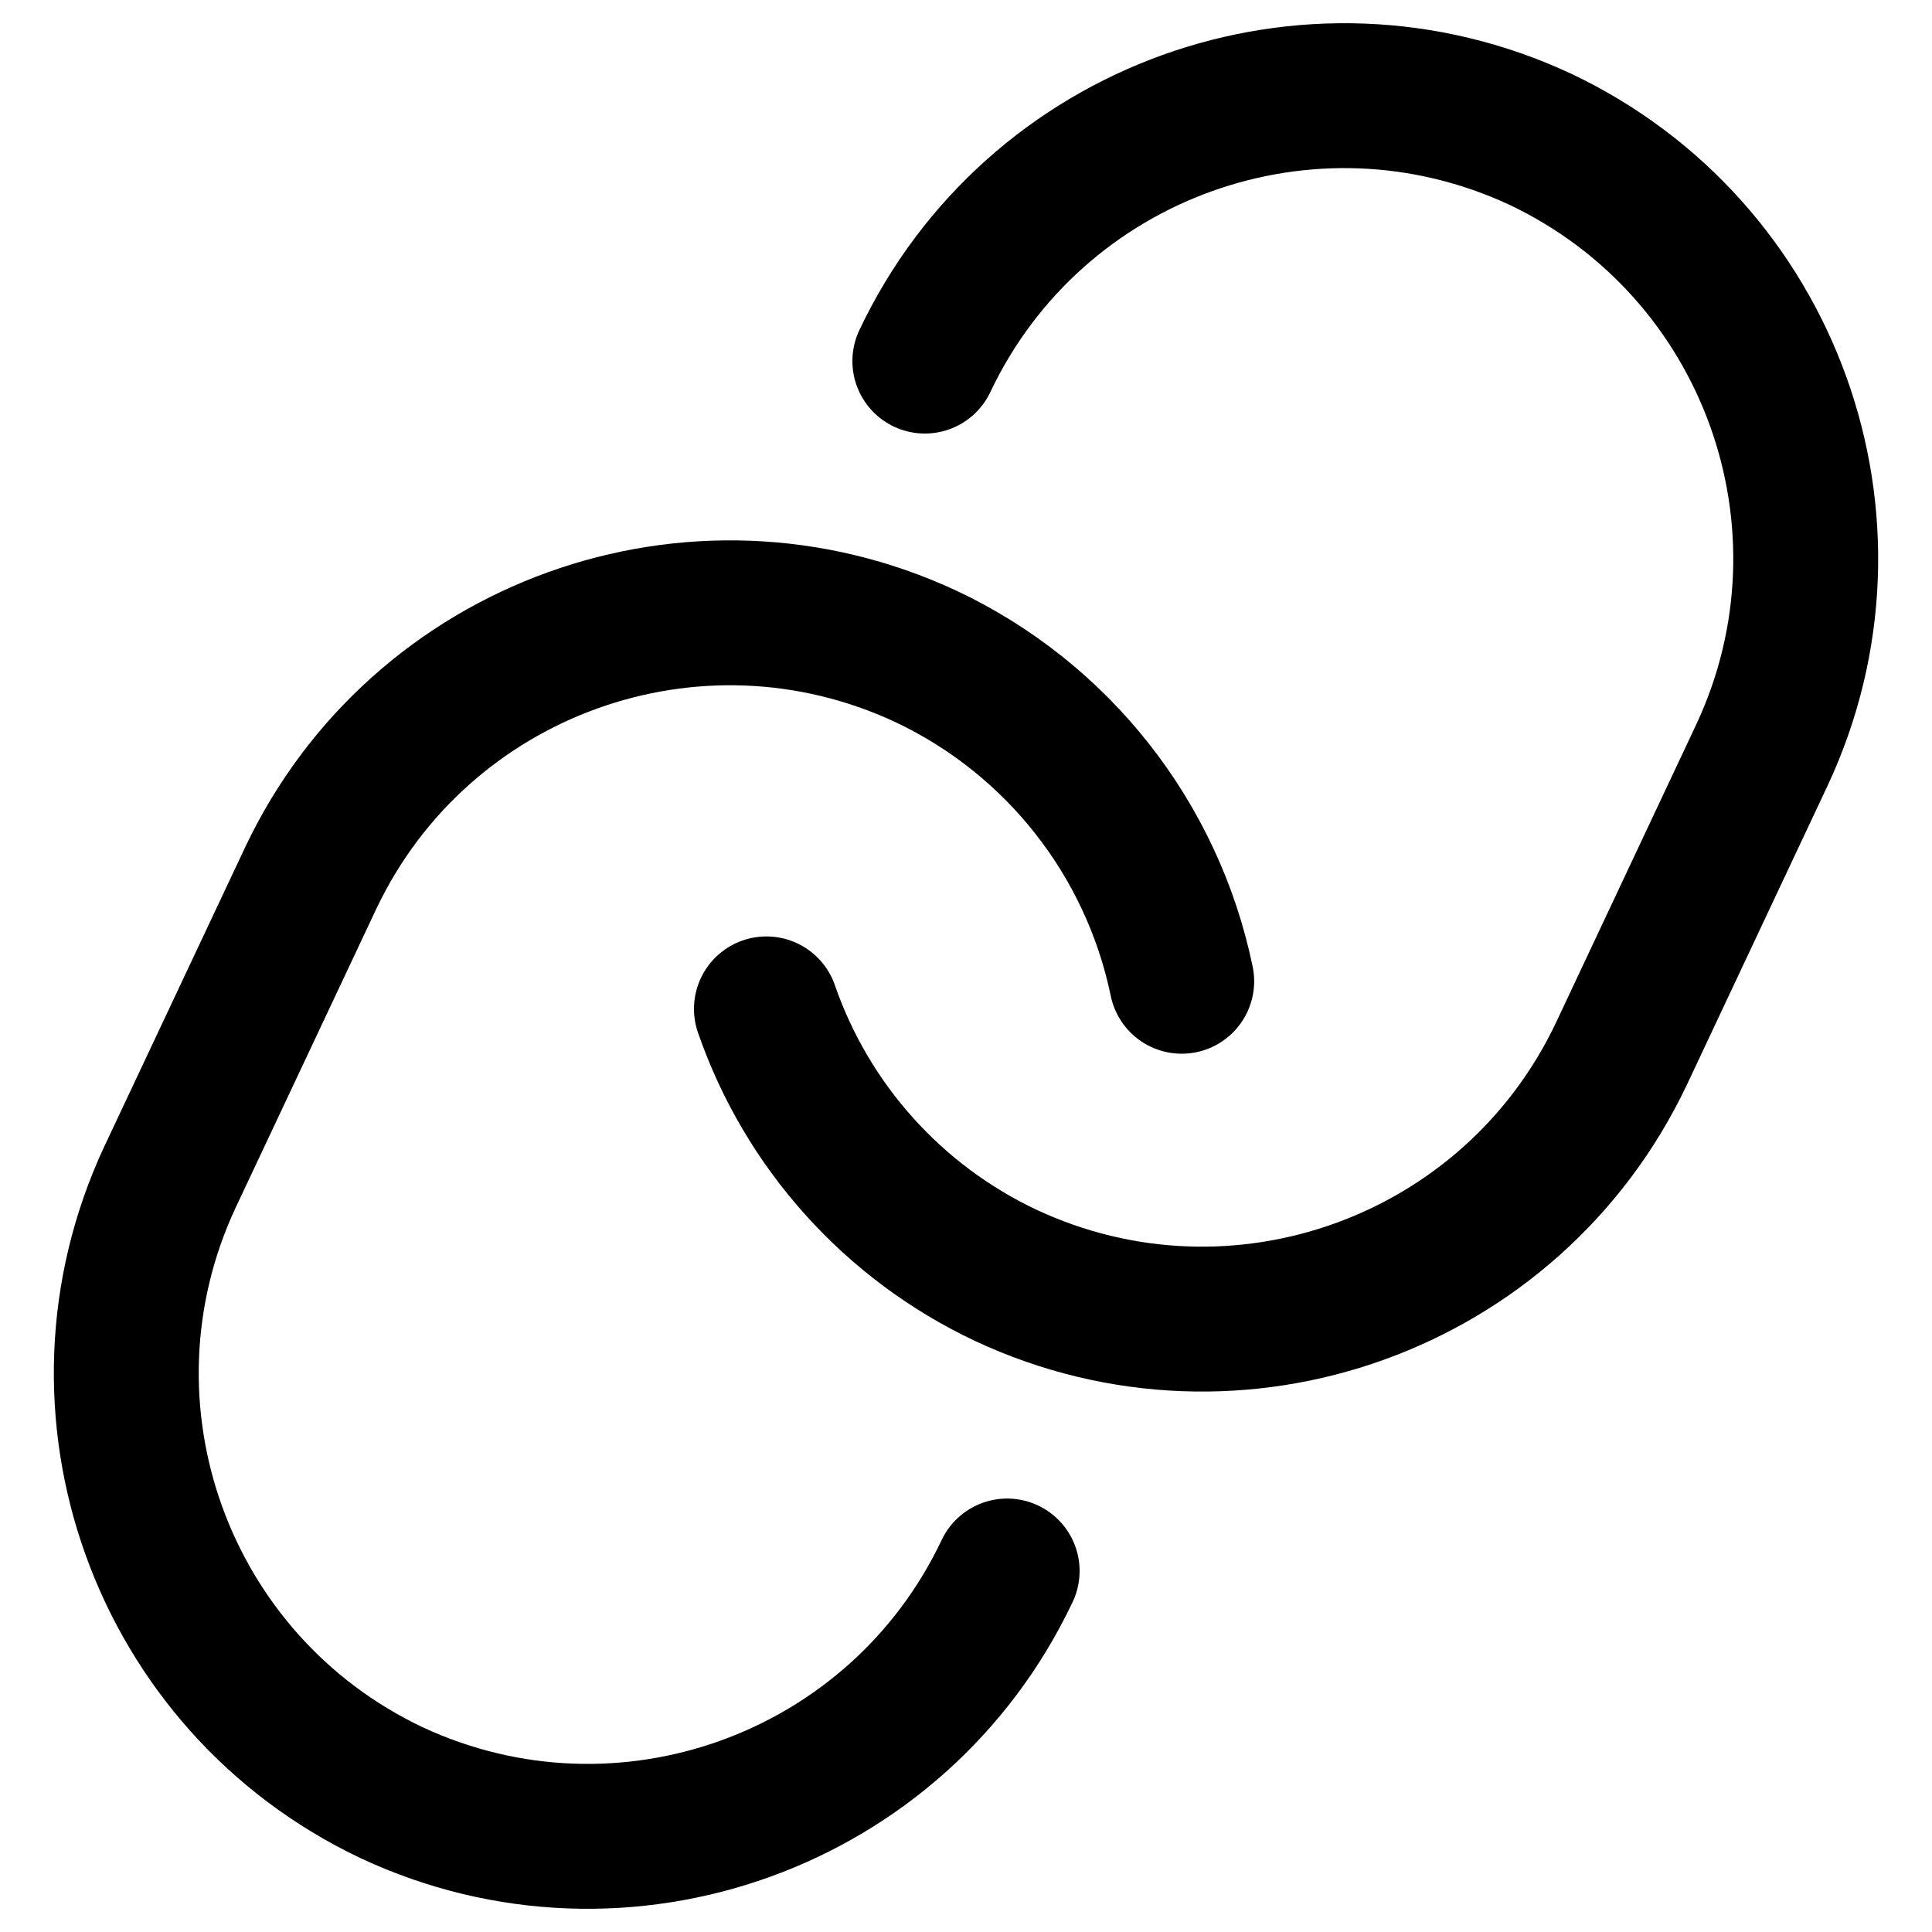
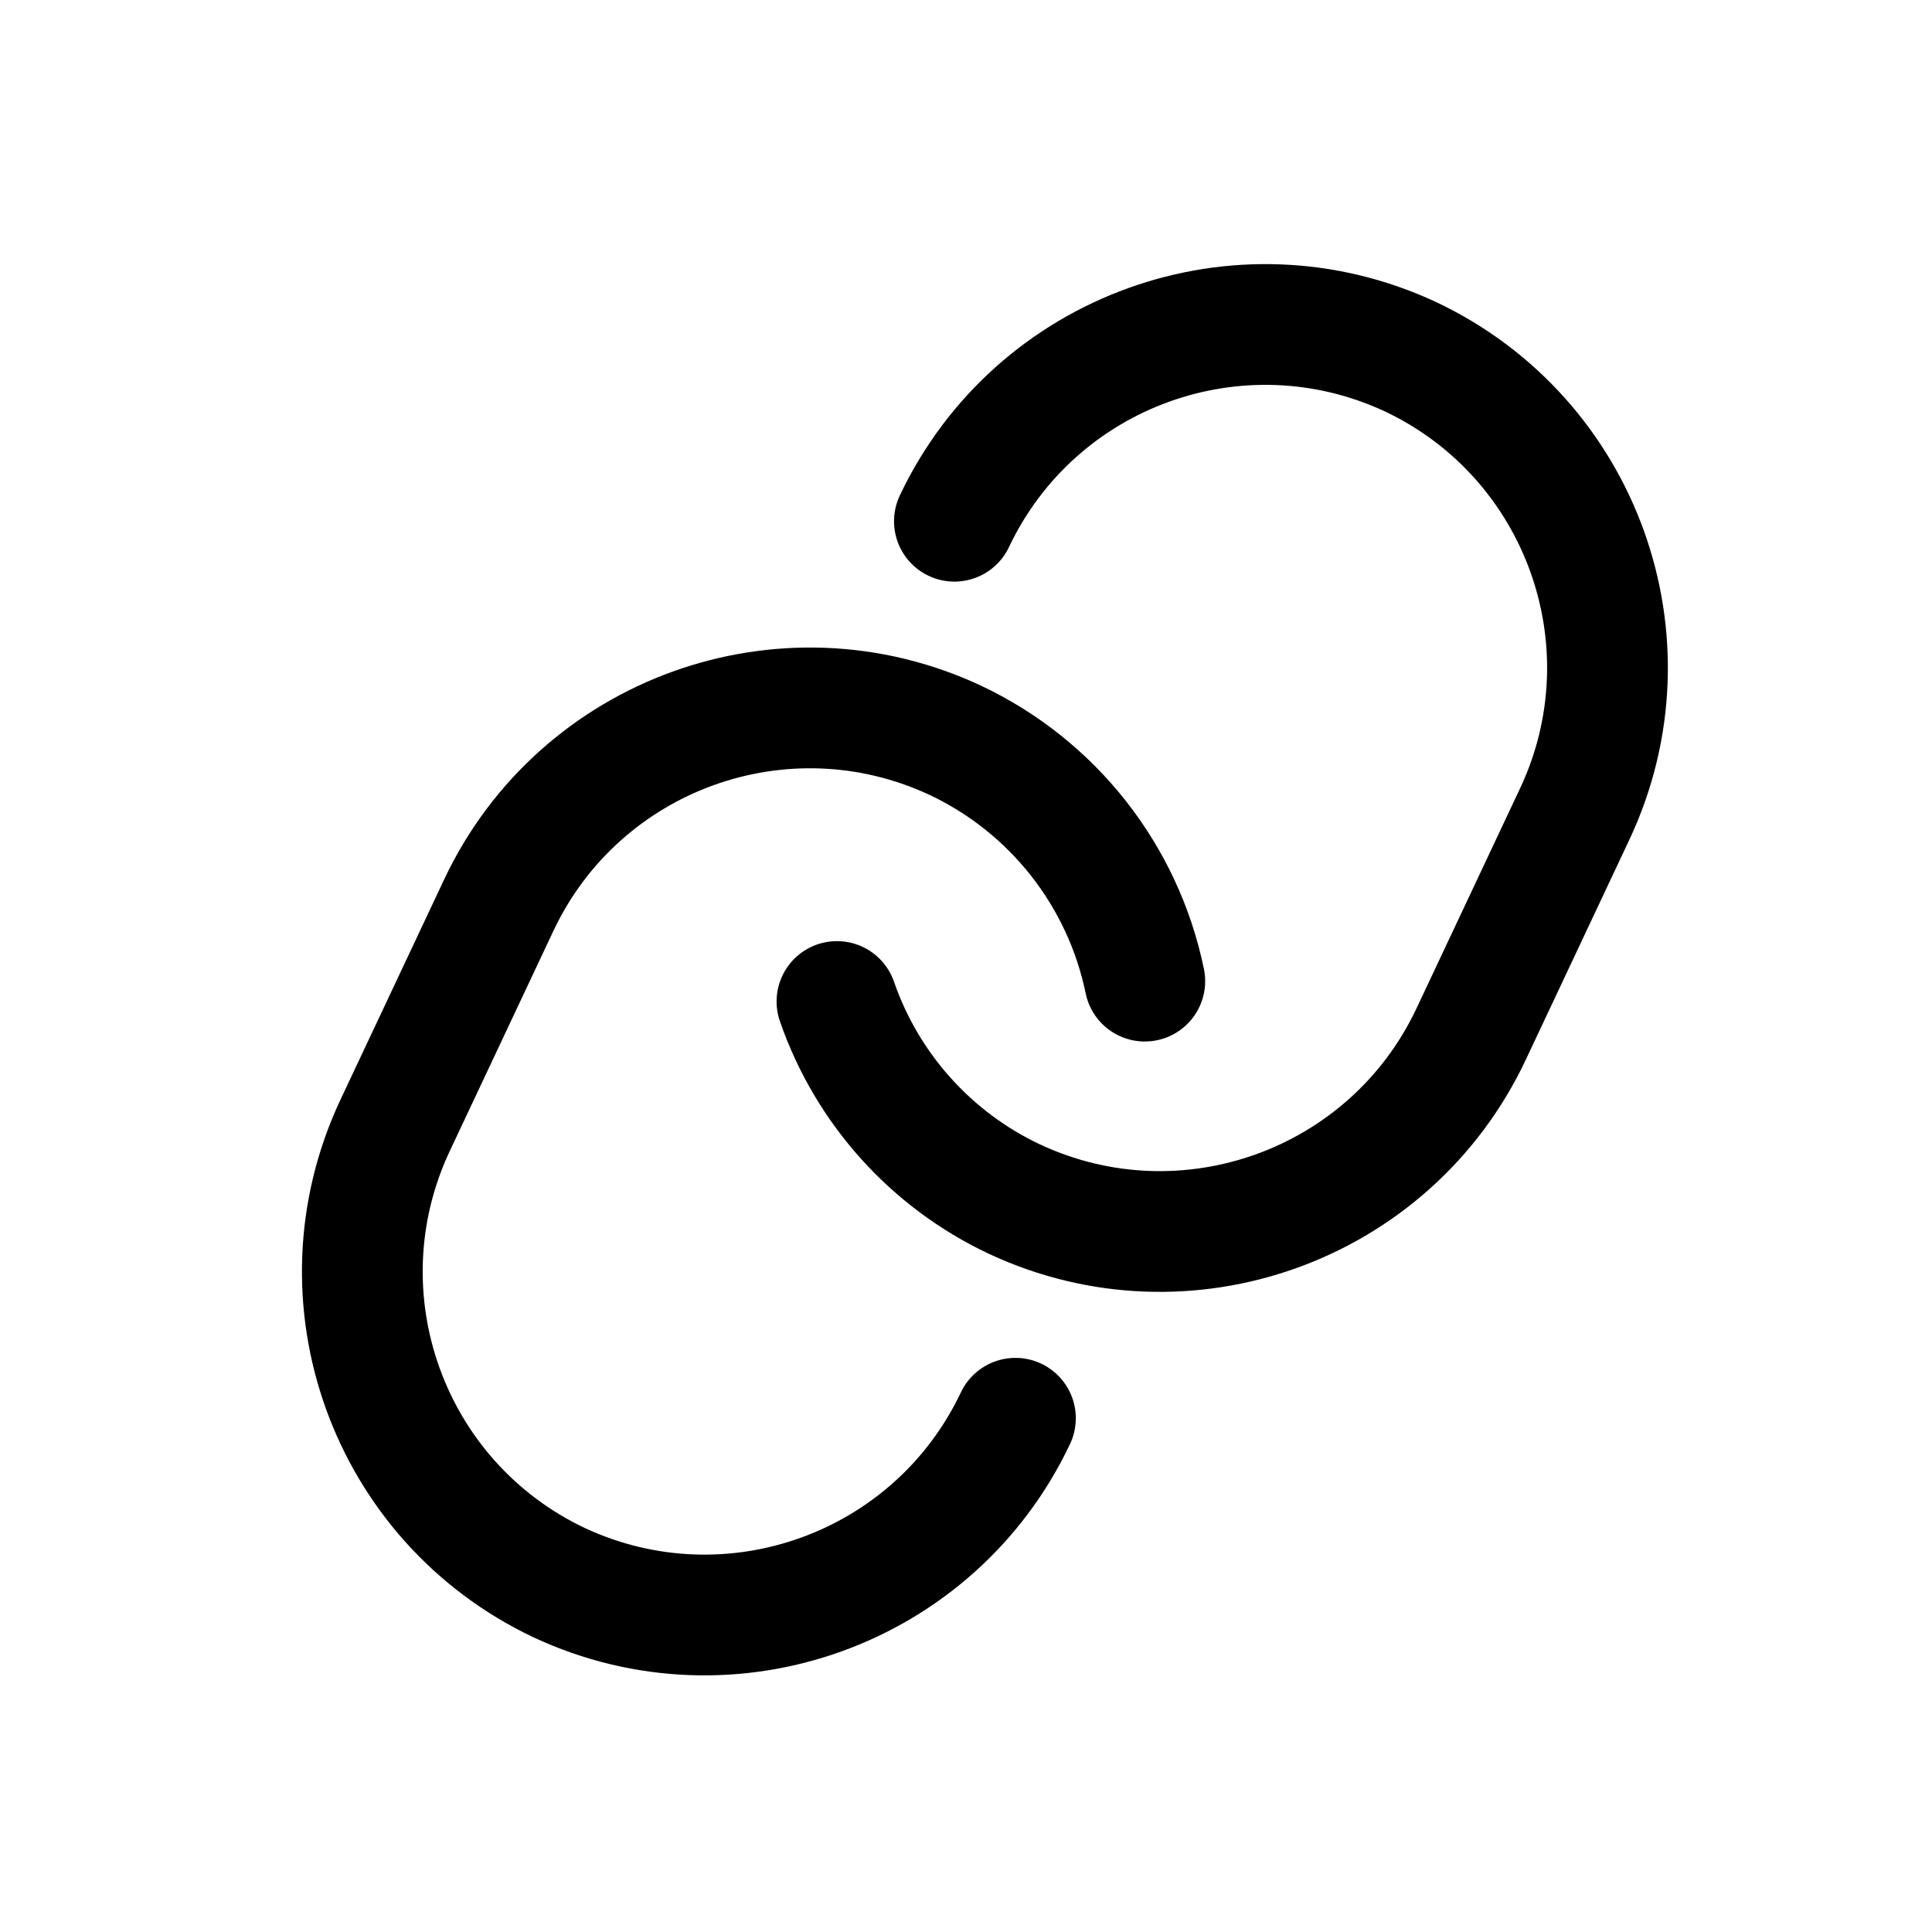
- <svg xmlns="http://www.w3.org/2000/svg" viewBox="0 0 20 20" id="Hyperlink-Circle--Streamline-Ultimate" height="20" width="20">
-   <path d="M10.426 16.263C9.295 18.65 6.448 19.675 4.054 18.558H4.054C1.667 17.426 0.642 14.579 1.759 12.186L3.216 9.091C4.346 6.704 7.193 5.678 9.587 6.796H9.587C10.948 7.438 11.928 8.684 12.233 10.158" fill="none" stroke="currentColor" stroke-linecap="round" stroke-linejoin="round" stroke-width="1.5" />
-   <path d="M9.574 3.738C10.705 1.35 13.552 0.325 15.946 1.442H15.946C18.333 2.574 19.358 5.42 18.241 7.813L16.785 10.908C15.653 13.296 12.807 14.321 10.413 13.203H10.413C9.249 12.655 8.355 11.66 7.934 10.444" fill="none" stroke="currentColor" stroke-linecap="round" stroke-linejoin="round" stroke-width="1.5" />
+ <svg xmlns="http://www.w3.org/2000/svg" viewBox="-0.75 -0.75 24 24" height="24" width="24">
+   <path d="M11.864 16.868a4.273 4.273 0 0 1 -5.669 2.042h0a4.273 4.273 0 0 1 -2.042 -5.669l1.296 -2.753a4.272 4.272 0 0 1 5.668 -2.042h0a4.259 4.259 0 0 1 2.354 2.992" fill="none" stroke="currentColor" stroke-linecap="round" stroke-linejoin="round" stroke-width="1.5" />
+   <path d="M11.106 5.725a4.273 4.273 0 0 1 5.669 -2.042h0a4.273 4.273 0 0 1 2.042 5.668l-1.296 2.753a4.273 4.273 0 0 1 -5.669 2.042h0a4.25 4.25 0 0 1 -2.205 -2.455" fill="none" stroke="currentColor" stroke-linecap="round" stroke-linejoin="round" stroke-width="1.5" />
</svg>
